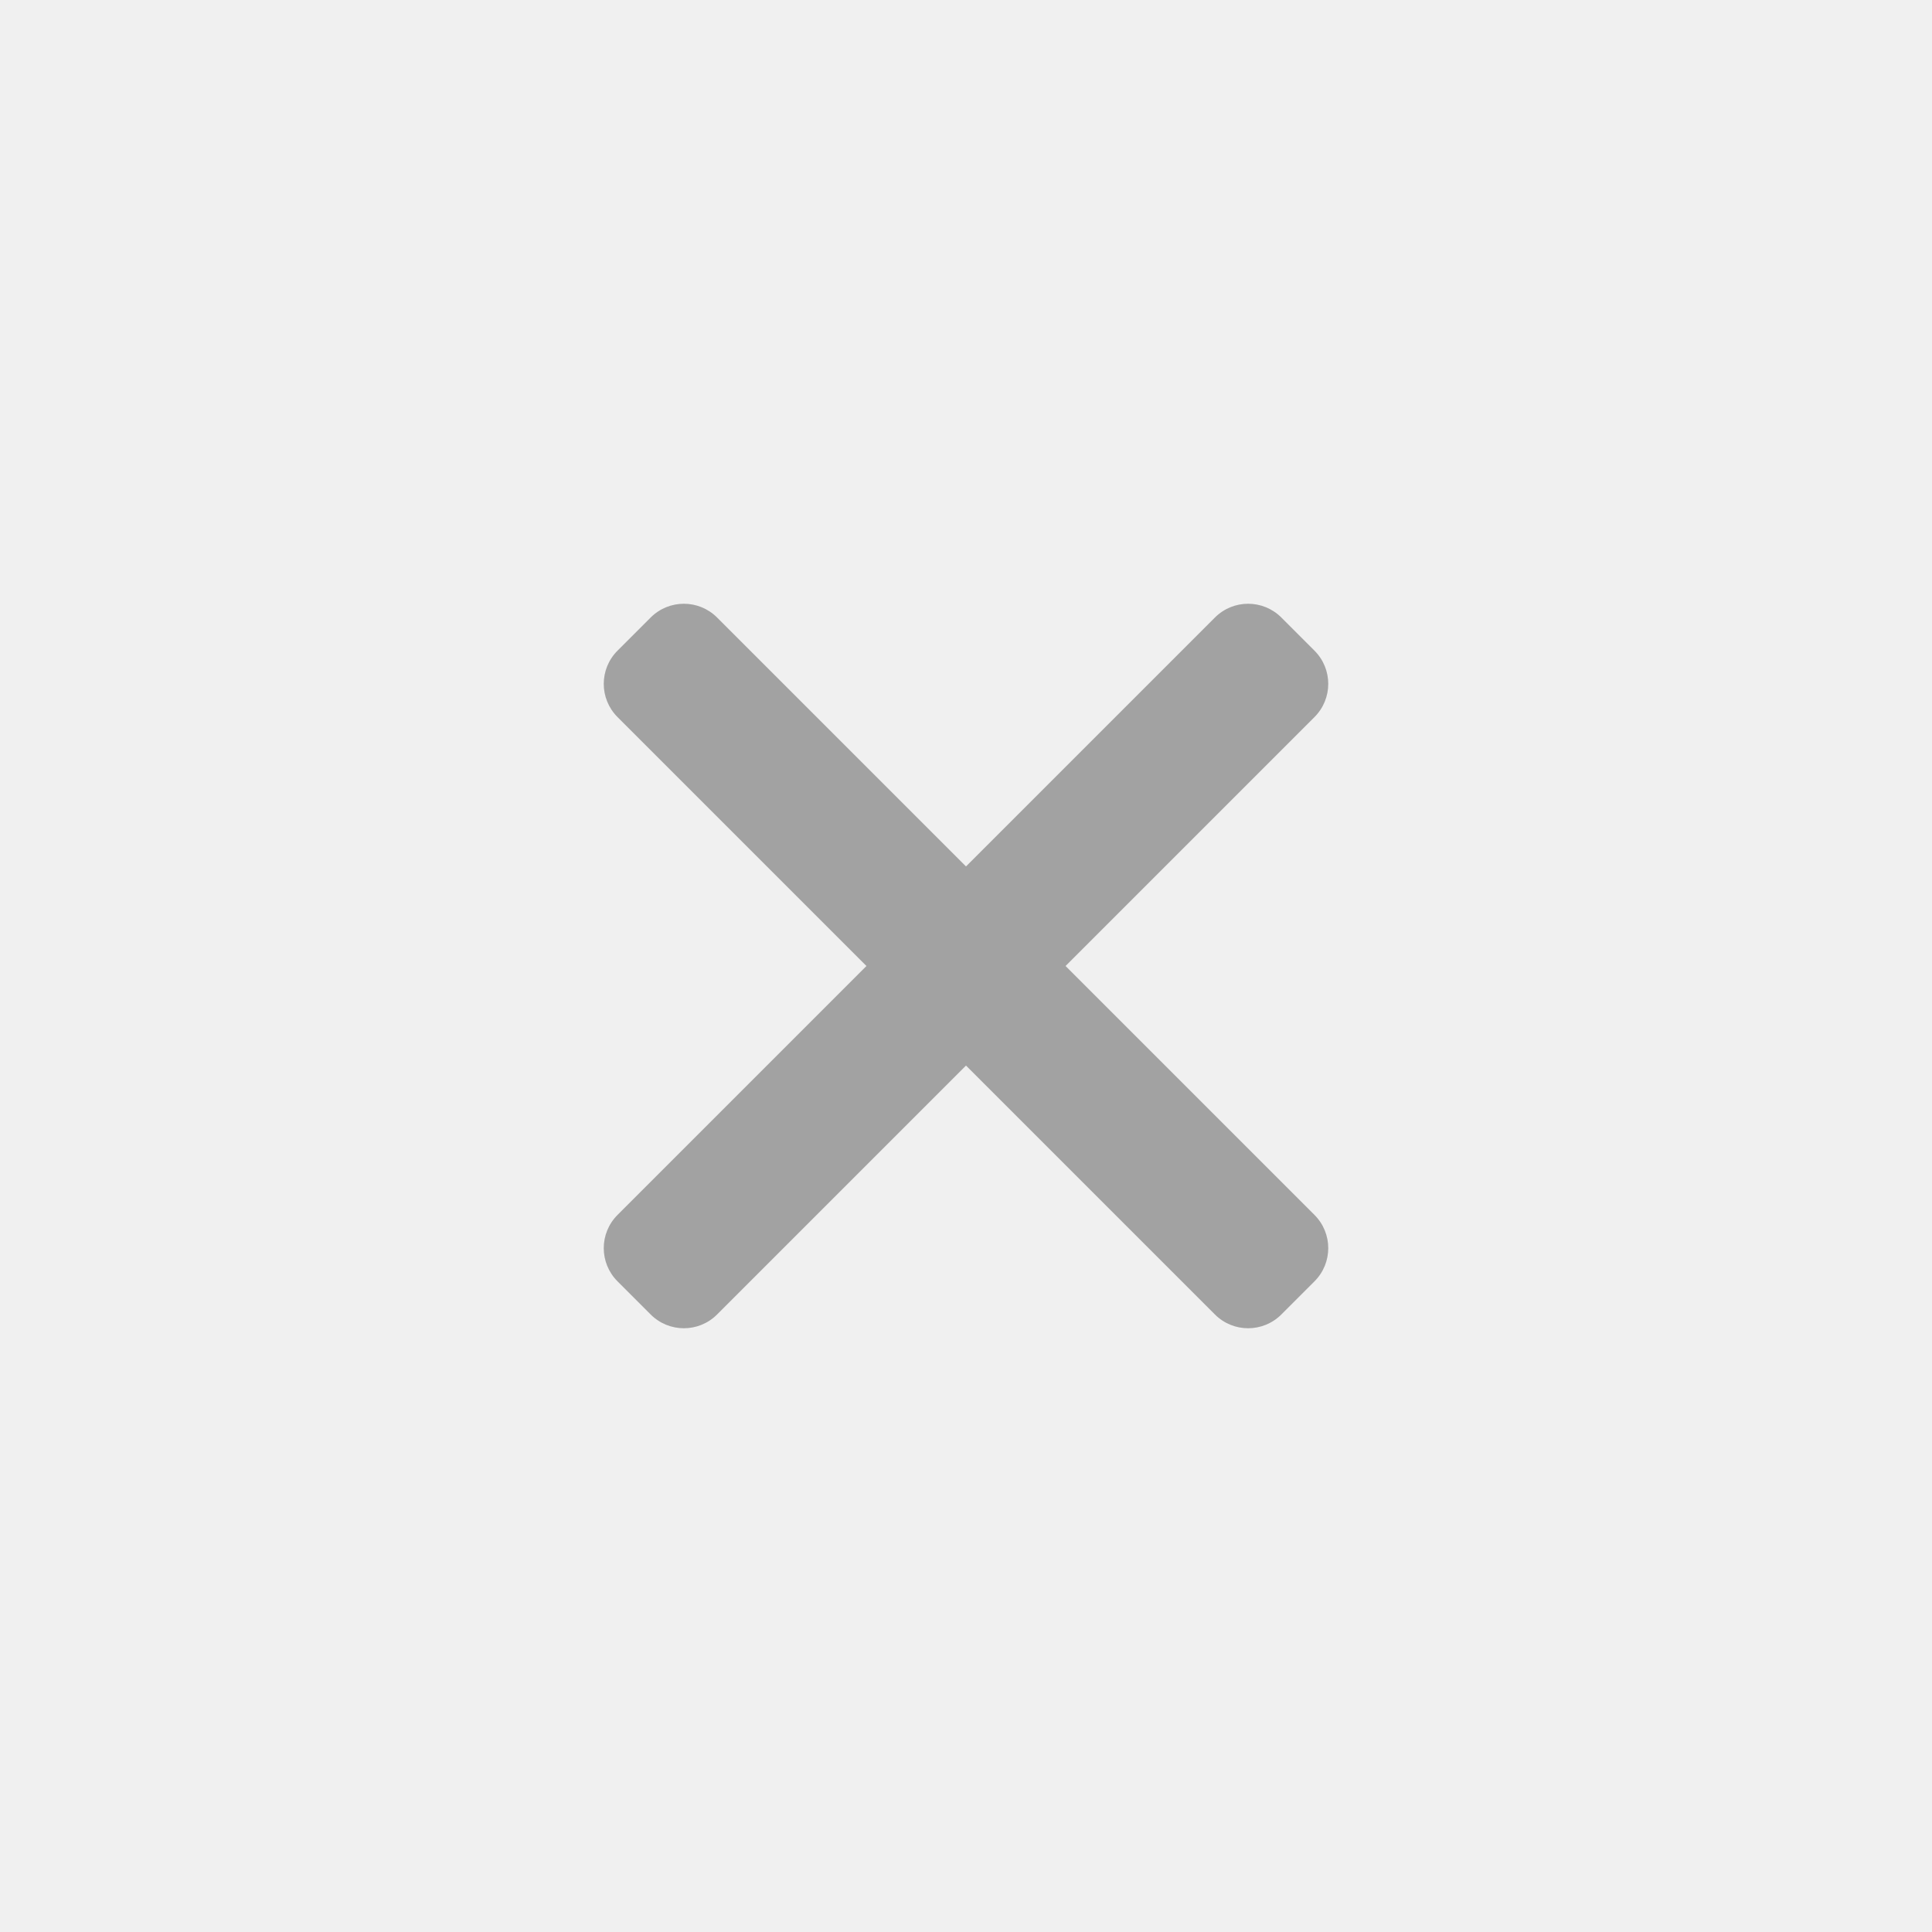
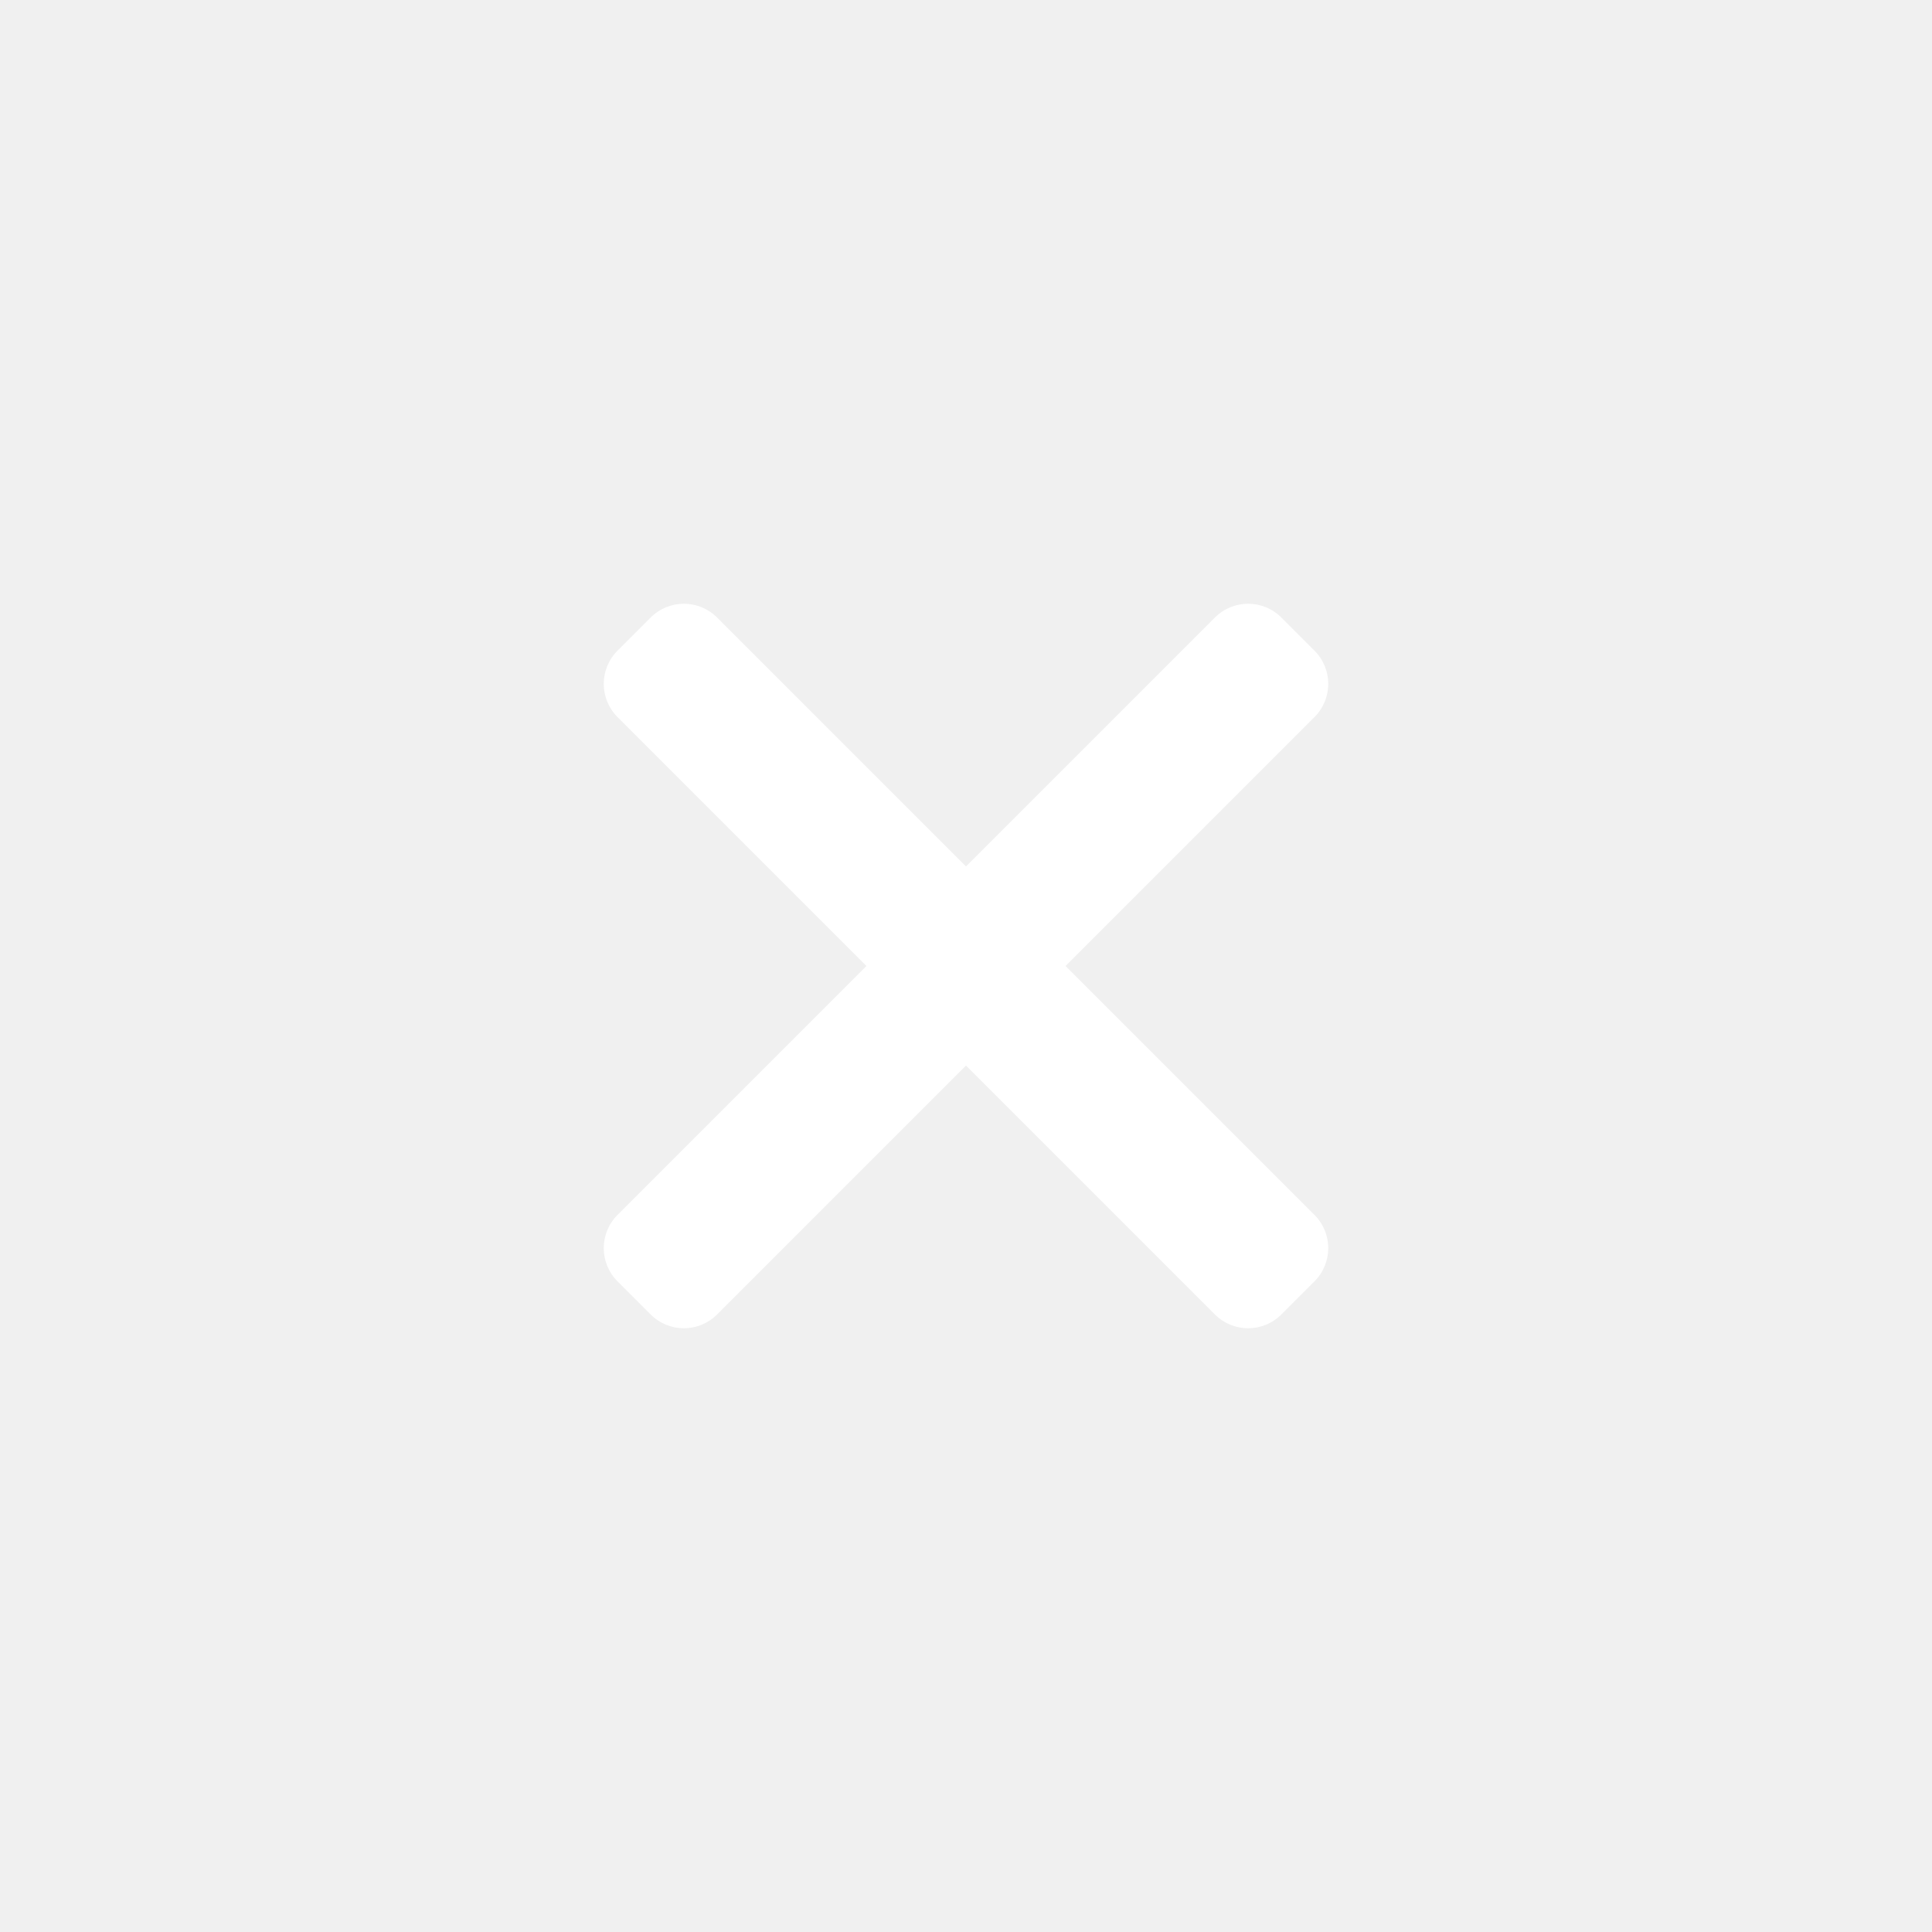
- <svg xmlns="http://www.w3.org/2000/svg" width="32" height="32" viewBox="0 0 32 32" fill="none">
-   <path fill-rule="evenodd" clip-rule="evenodd" d="M10.228 10.777C9.924 11.081 9.924 11.573 10.228 11.877L14.351 16L10.228 20.123C9.924 20.427 9.924 20.919 10.228 21.223L10.777 21.772C11.081 22.076 11.573 22.076 11.877 21.772L16 17.649L20.123 21.772C20.427 22.076 20.919 22.076 21.223 21.772L21.772 21.223C22.076 20.919 22.076 20.427 21.772 20.123L17.649 16L21.772 11.877C22.076 11.573 22.076 11.081 21.772 10.777L21.223 10.228C20.919 9.924 20.427 9.924 20.123 10.228L16 14.351L11.877 10.228C11.573 9.924 11.081 9.924 10.777 10.228L10.228 10.777Z" fill="#A2A2A2" />
+ <svg xmlns="http://www.w3.org/2000/svg" viewBox="0 0 32 32" fill="none">
+   <path fill-rule="evenodd" clip-rule="evenodd" d="M10.228 10.777C9.924 11.081 9.924 11.573 10.228 11.877L14.351 16L10.228 20.123C9.924 20.427 9.924 20.919 10.228 21.223L10.777 21.772C11.081 22.076 11.573 22.076 11.877 21.772L16 17.649L20.123 21.772C20.427 22.076 20.919 22.076 21.223 21.772L21.772 21.223C22.076 20.919 22.076 20.427 21.772 20.123L17.649 16L21.772 11.877C22.076 11.573 22.076 11.081 21.772 10.777L21.223 10.228C20.919 9.924 20.427 9.924 20.123 10.228L16 14.351L11.877 10.228C11.573 9.924 11.081 9.924 10.777 10.228L10.228 10.777Z" fill="#FFFFFF" />
</svg>
